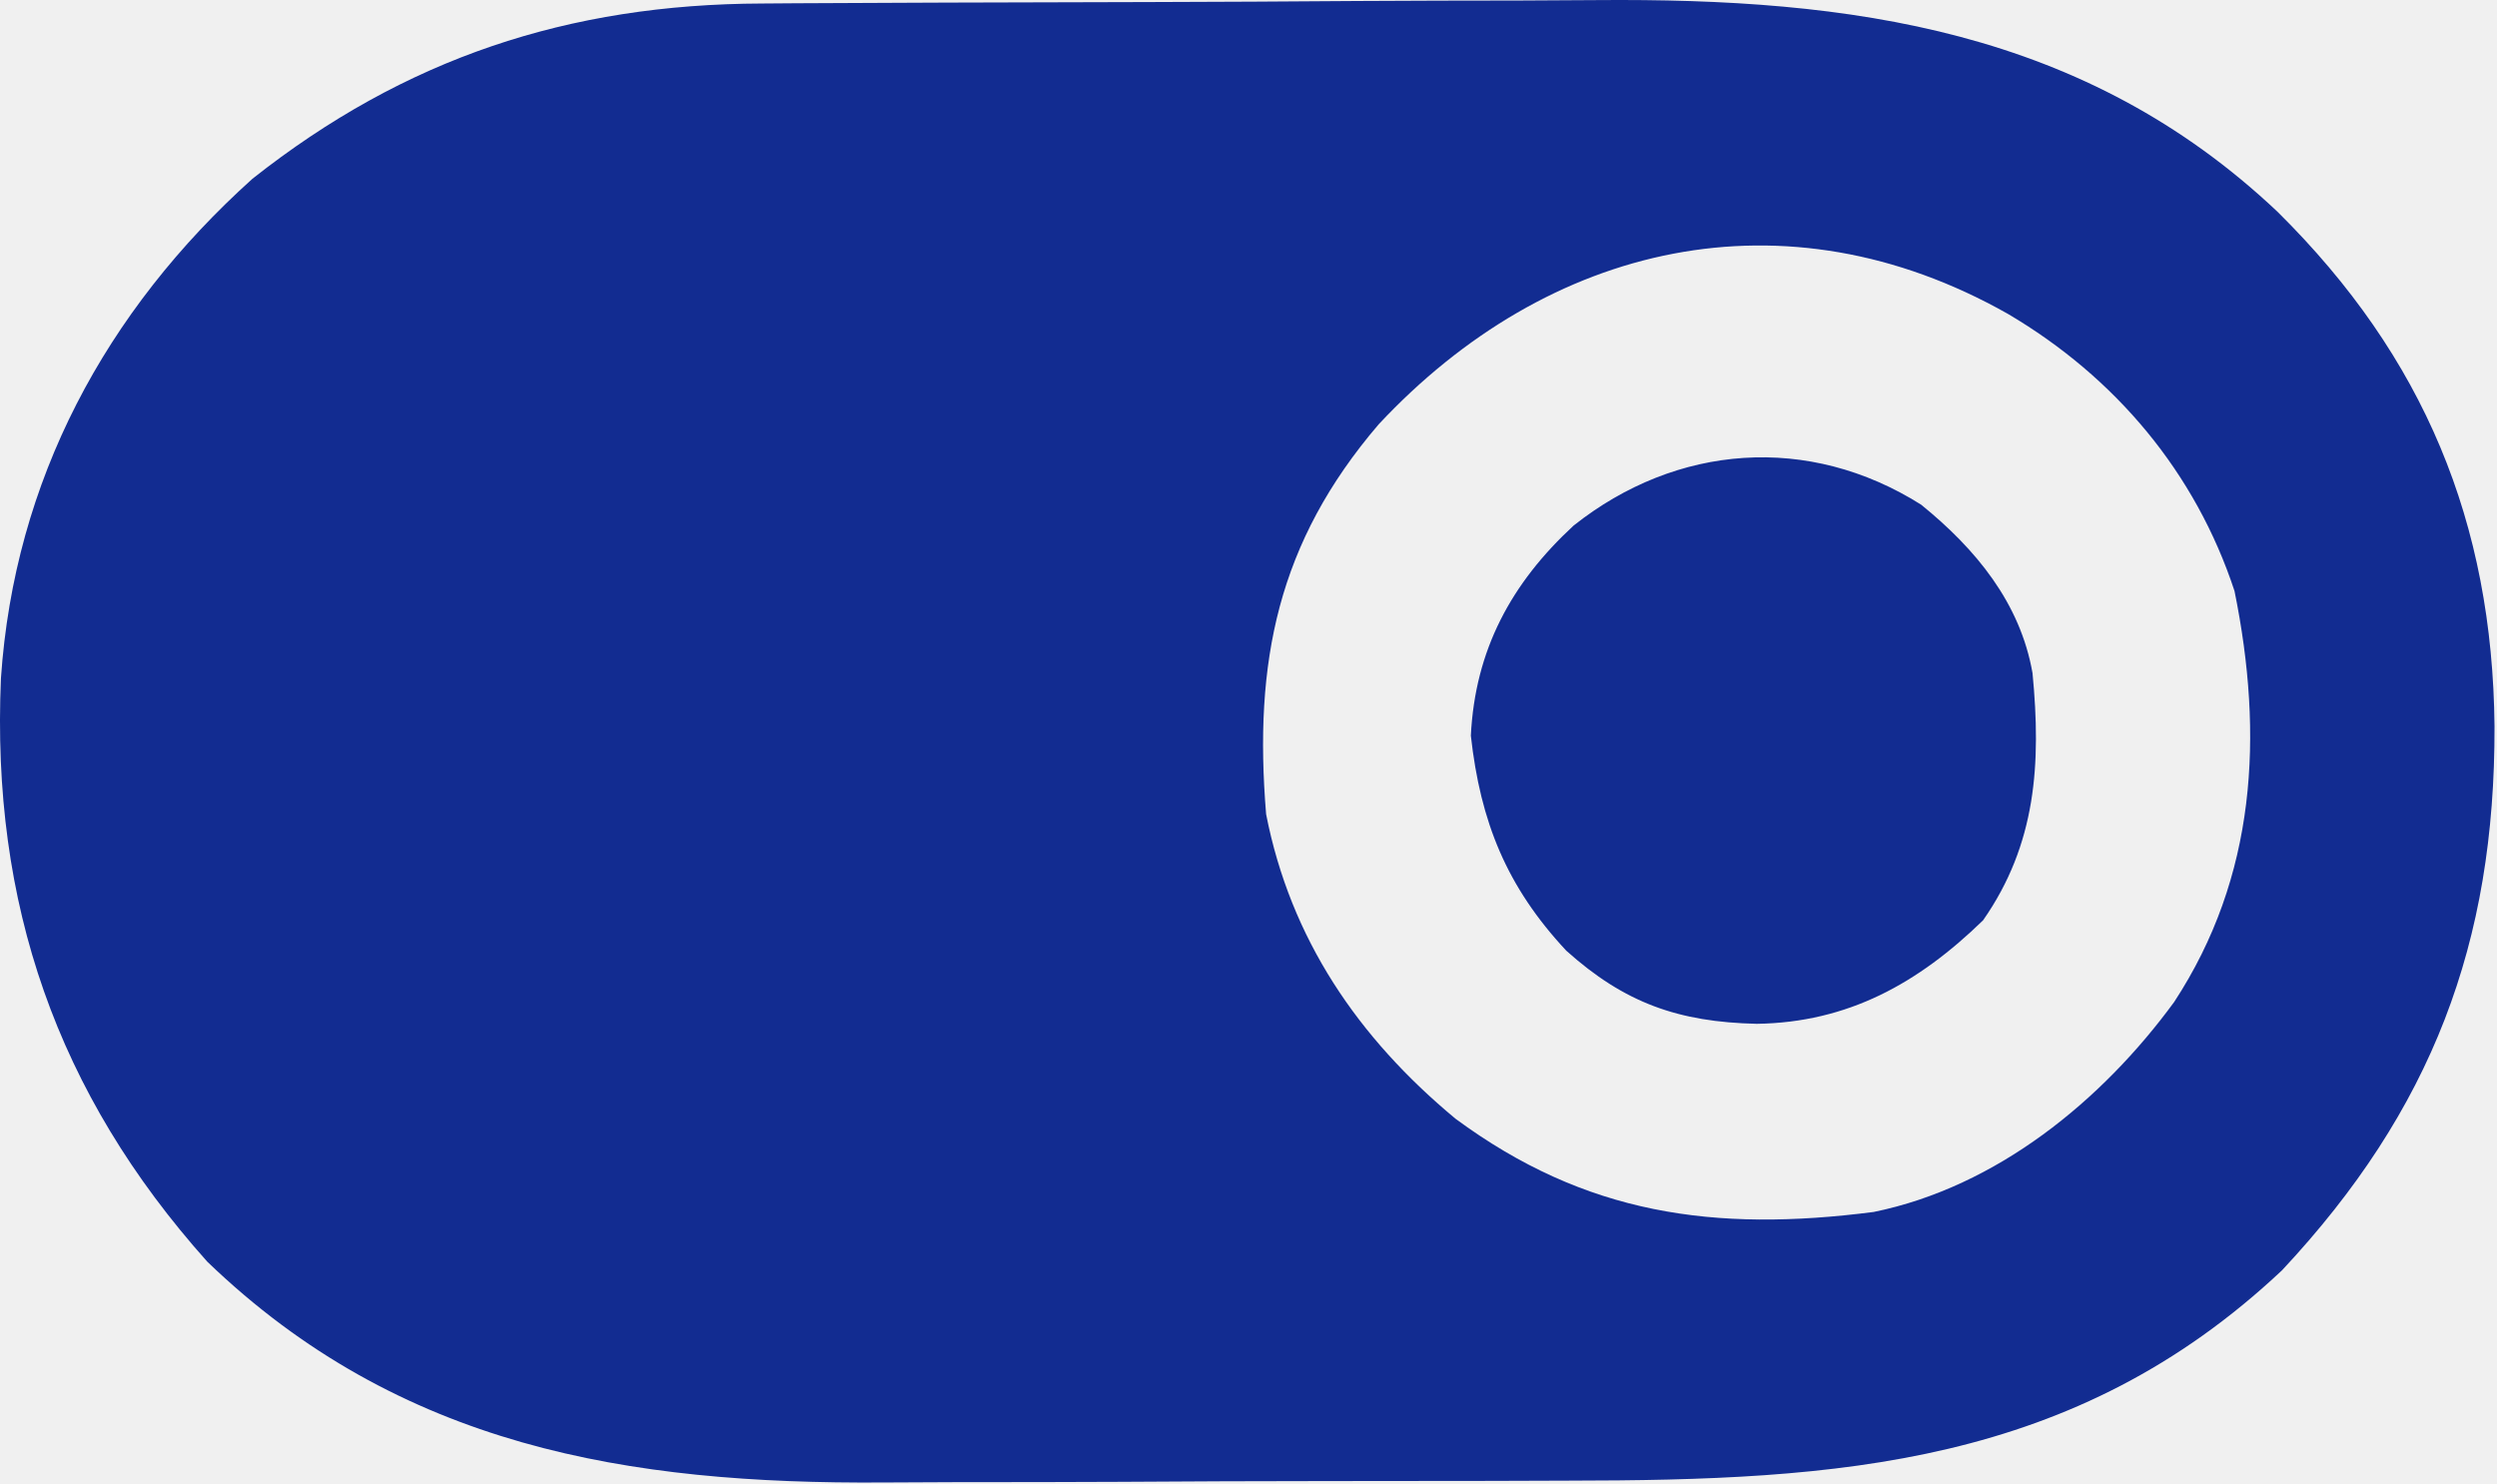
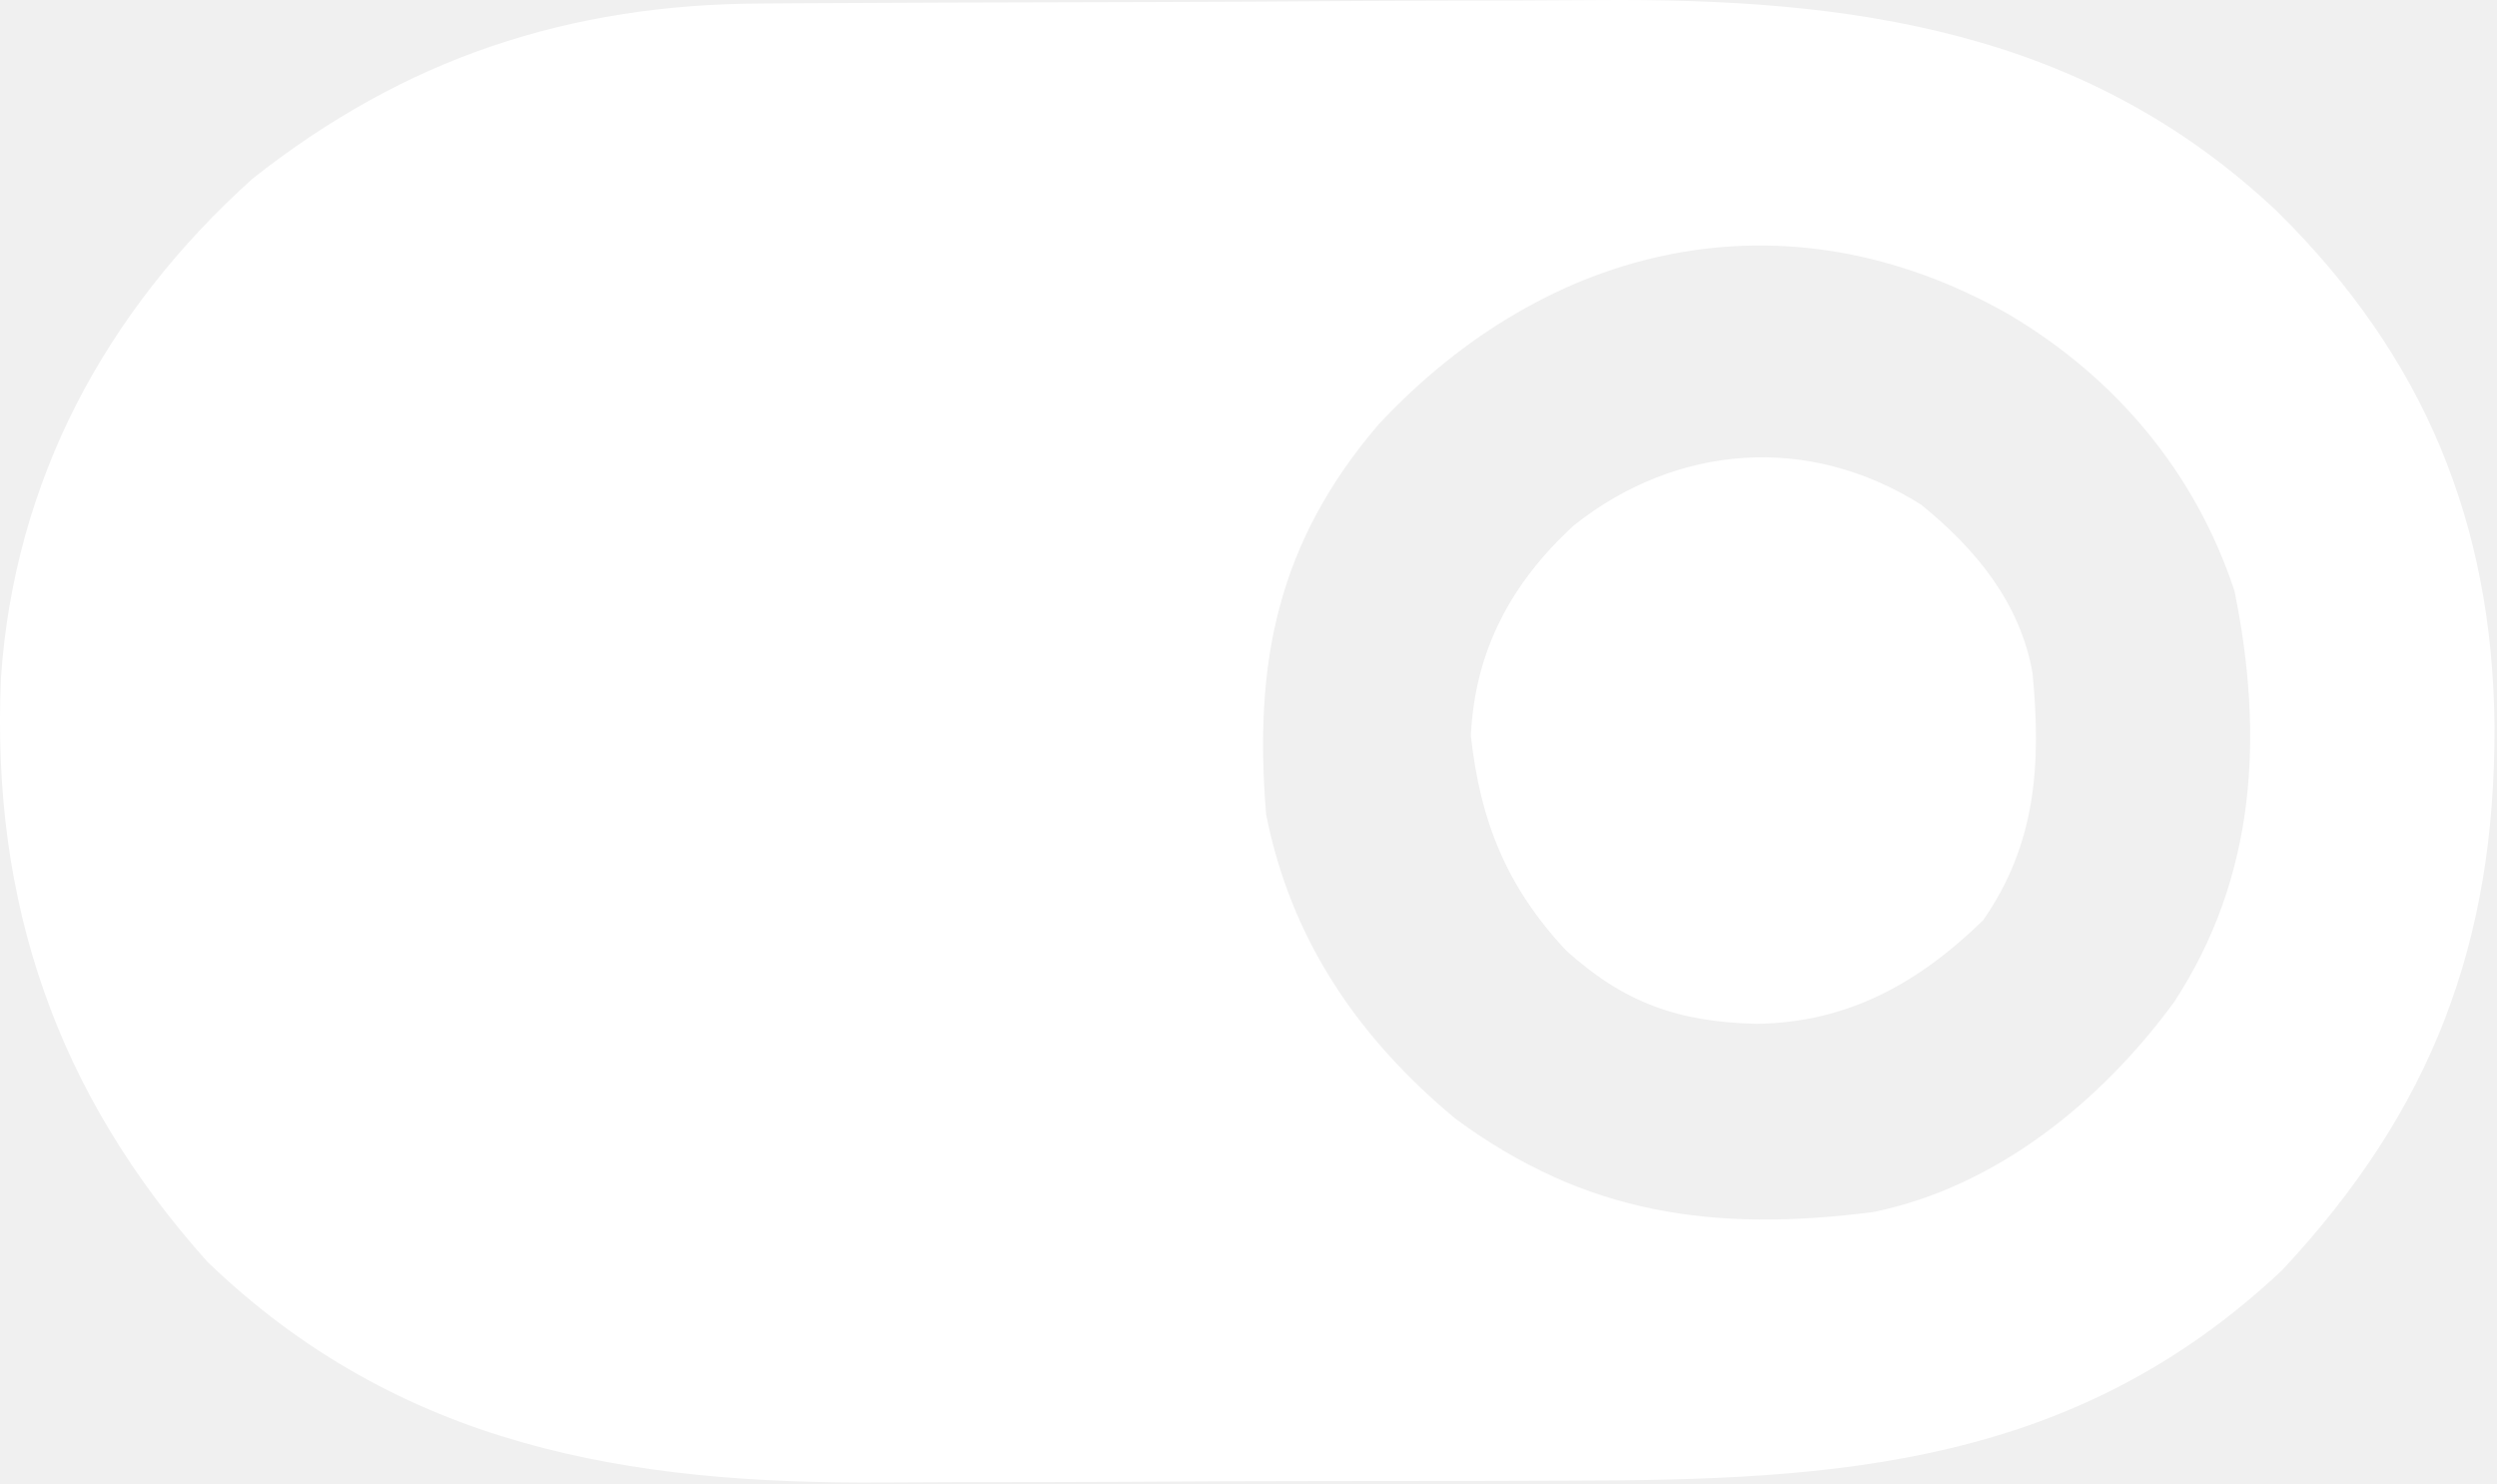
<svg xmlns="http://www.w3.org/2000/svg" width="202" height="120" viewBox="0 0 202 120" fill="none">
-   <path d="M129.138 0.008C149.765 -0.167 168.653 2.39 184.263 17.153C196.117 28.886 201.639 42.308 201.8 58.774C201.842 76.288 196.74 89.801 184.613 102.774C167.798 118.601 148.726 119.781 126.878 119.797C124.778 119.804 122.677 119.811 120.576 119.818C116.186 119.83 111.794 119.832 107.404 119.831C101.815 119.831 96.227 119.858 90.638 119.893C86.302 119.915 81.966 119.919 77.63 119.918C75.572 119.921 73.513 119.93 71.454 119.946C50.824 120.087 32.35 117.081 16.773 102.086C4.577 88.449 -0.716 73.075 0.077 54.875C1.162 38.883 8.528 25.157 20.425 14.461C32.763 4.713 45.976 0.334 61.665 0.284C62.577 0.278 63.488 0.271 64.427 0.264C67.434 0.244 70.441 0.233 73.448 0.223C74.482 0.219 75.516 0.214 76.581 0.21C82.059 0.189 87.537 0.176 93.015 0.166C98.634 0.155 104.252 0.12 109.871 0.08C114.225 0.054 118.579 0.046 122.932 0.042C125.001 0.037 127.069 0.027 129.138 0.008ZM162.425 25.391C144.383 15.188 125.248 19.645 111.523 34.34C103.355 43.889 101.409 53.56 102.425 65.877C104.402 75.964 109.85 83.963 117.749 90.518C128.253 98.269 138.678 99.718 151.573 98.059C161.537 96.024 170.047 89.049 175.882 81.072C182.522 70.929 183.144 59.521 180.765 47.818C177.609 38.239 171.151 30.531 162.425 25.391ZM127.3 42.524C135.642 35.911 146.316 35.099 155.413 40.832C159.829 44.408 163.431 48.773 164.425 54.461C165.128 61.784 164.732 68.295 160.425 74.461C155.194 79.55 149.507 82.729 142.113 82.836C135.785 82.692 131.422 81.152 126.706 76.918C121.882 71.751 119.762 66.498 118.988 59.524C119.327 52.593 122.254 47.183 127.3 42.524Z" fill="#122C91" />
+   <path d="M129.138 0.008C149.765 -0.167 168.653 2.39 184.263 17.153C196.117 28.886 201.639 42.308 201.8 58.774C201.842 76.288 196.74 89.801 184.613 102.774C167.798 118.601 148.726 119.781 126.878 119.797C124.778 119.804 122.677 119.811 120.576 119.818C116.186 119.83 111.794 119.832 107.404 119.831C101.815 119.831 96.227 119.858 90.638 119.893C86.302 119.915 81.966 119.919 77.63 119.918C75.572 119.921 73.513 119.93 71.454 119.946C50.824 120.087 32.35 117.081 16.773 102.086C4.577 88.449 -0.716 73.075 0.077 54.875C1.162 38.883 8.528 25.157 20.425 14.461C32.763 4.713 45.976 0.334 61.665 0.284C62.577 0.278 63.488 0.271 64.427 0.264C67.434 0.244 70.441 0.233 73.448 0.223C74.482 0.219 75.516 0.214 76.581 0.21C82.059 0.189 87.537 0.176 93.015 0.166C98.634 0.155 104.252 0.12 109.871 0.08C114.225 0.054 118.579 0.046 122.932 0.042C125.001 0.037 127.069 0.027 129.138 0.008ZM162.425 25.391C144.383 15.188 125.248 19.645 111.523 34.34C103.355 43.889 101.409 53.56 102.425 65.877C104.402 75.964 109.85 83.963 117.749 90.518C128.253 98.269 138.678 99.718 151.573 98.059C161.537 96.024 170.047 89.049 175.882 81.072C182.522 70.929 183.144 59.521 180.765 47.818C177.609 38.239 171.151 30.531 162.425 25.391ZM127.3 42.524C135.642 35.911 146.316 35.099 155.413 40.832C159.829 44.408 163.431 48.773 164.425 54.461C165.128 61.784 164.732 68.295 160.425 74.461C155.194 79.55 149.507 82.729 142.113 82.836C135.785 82.692 131.422 81.152 126.706 76.918C121.882 71.751 119.762 66.498 118.988 59.524C119.327 52.593 122.254 47.183 127.3 42.524Z" fill="#fff" />
</svg>
